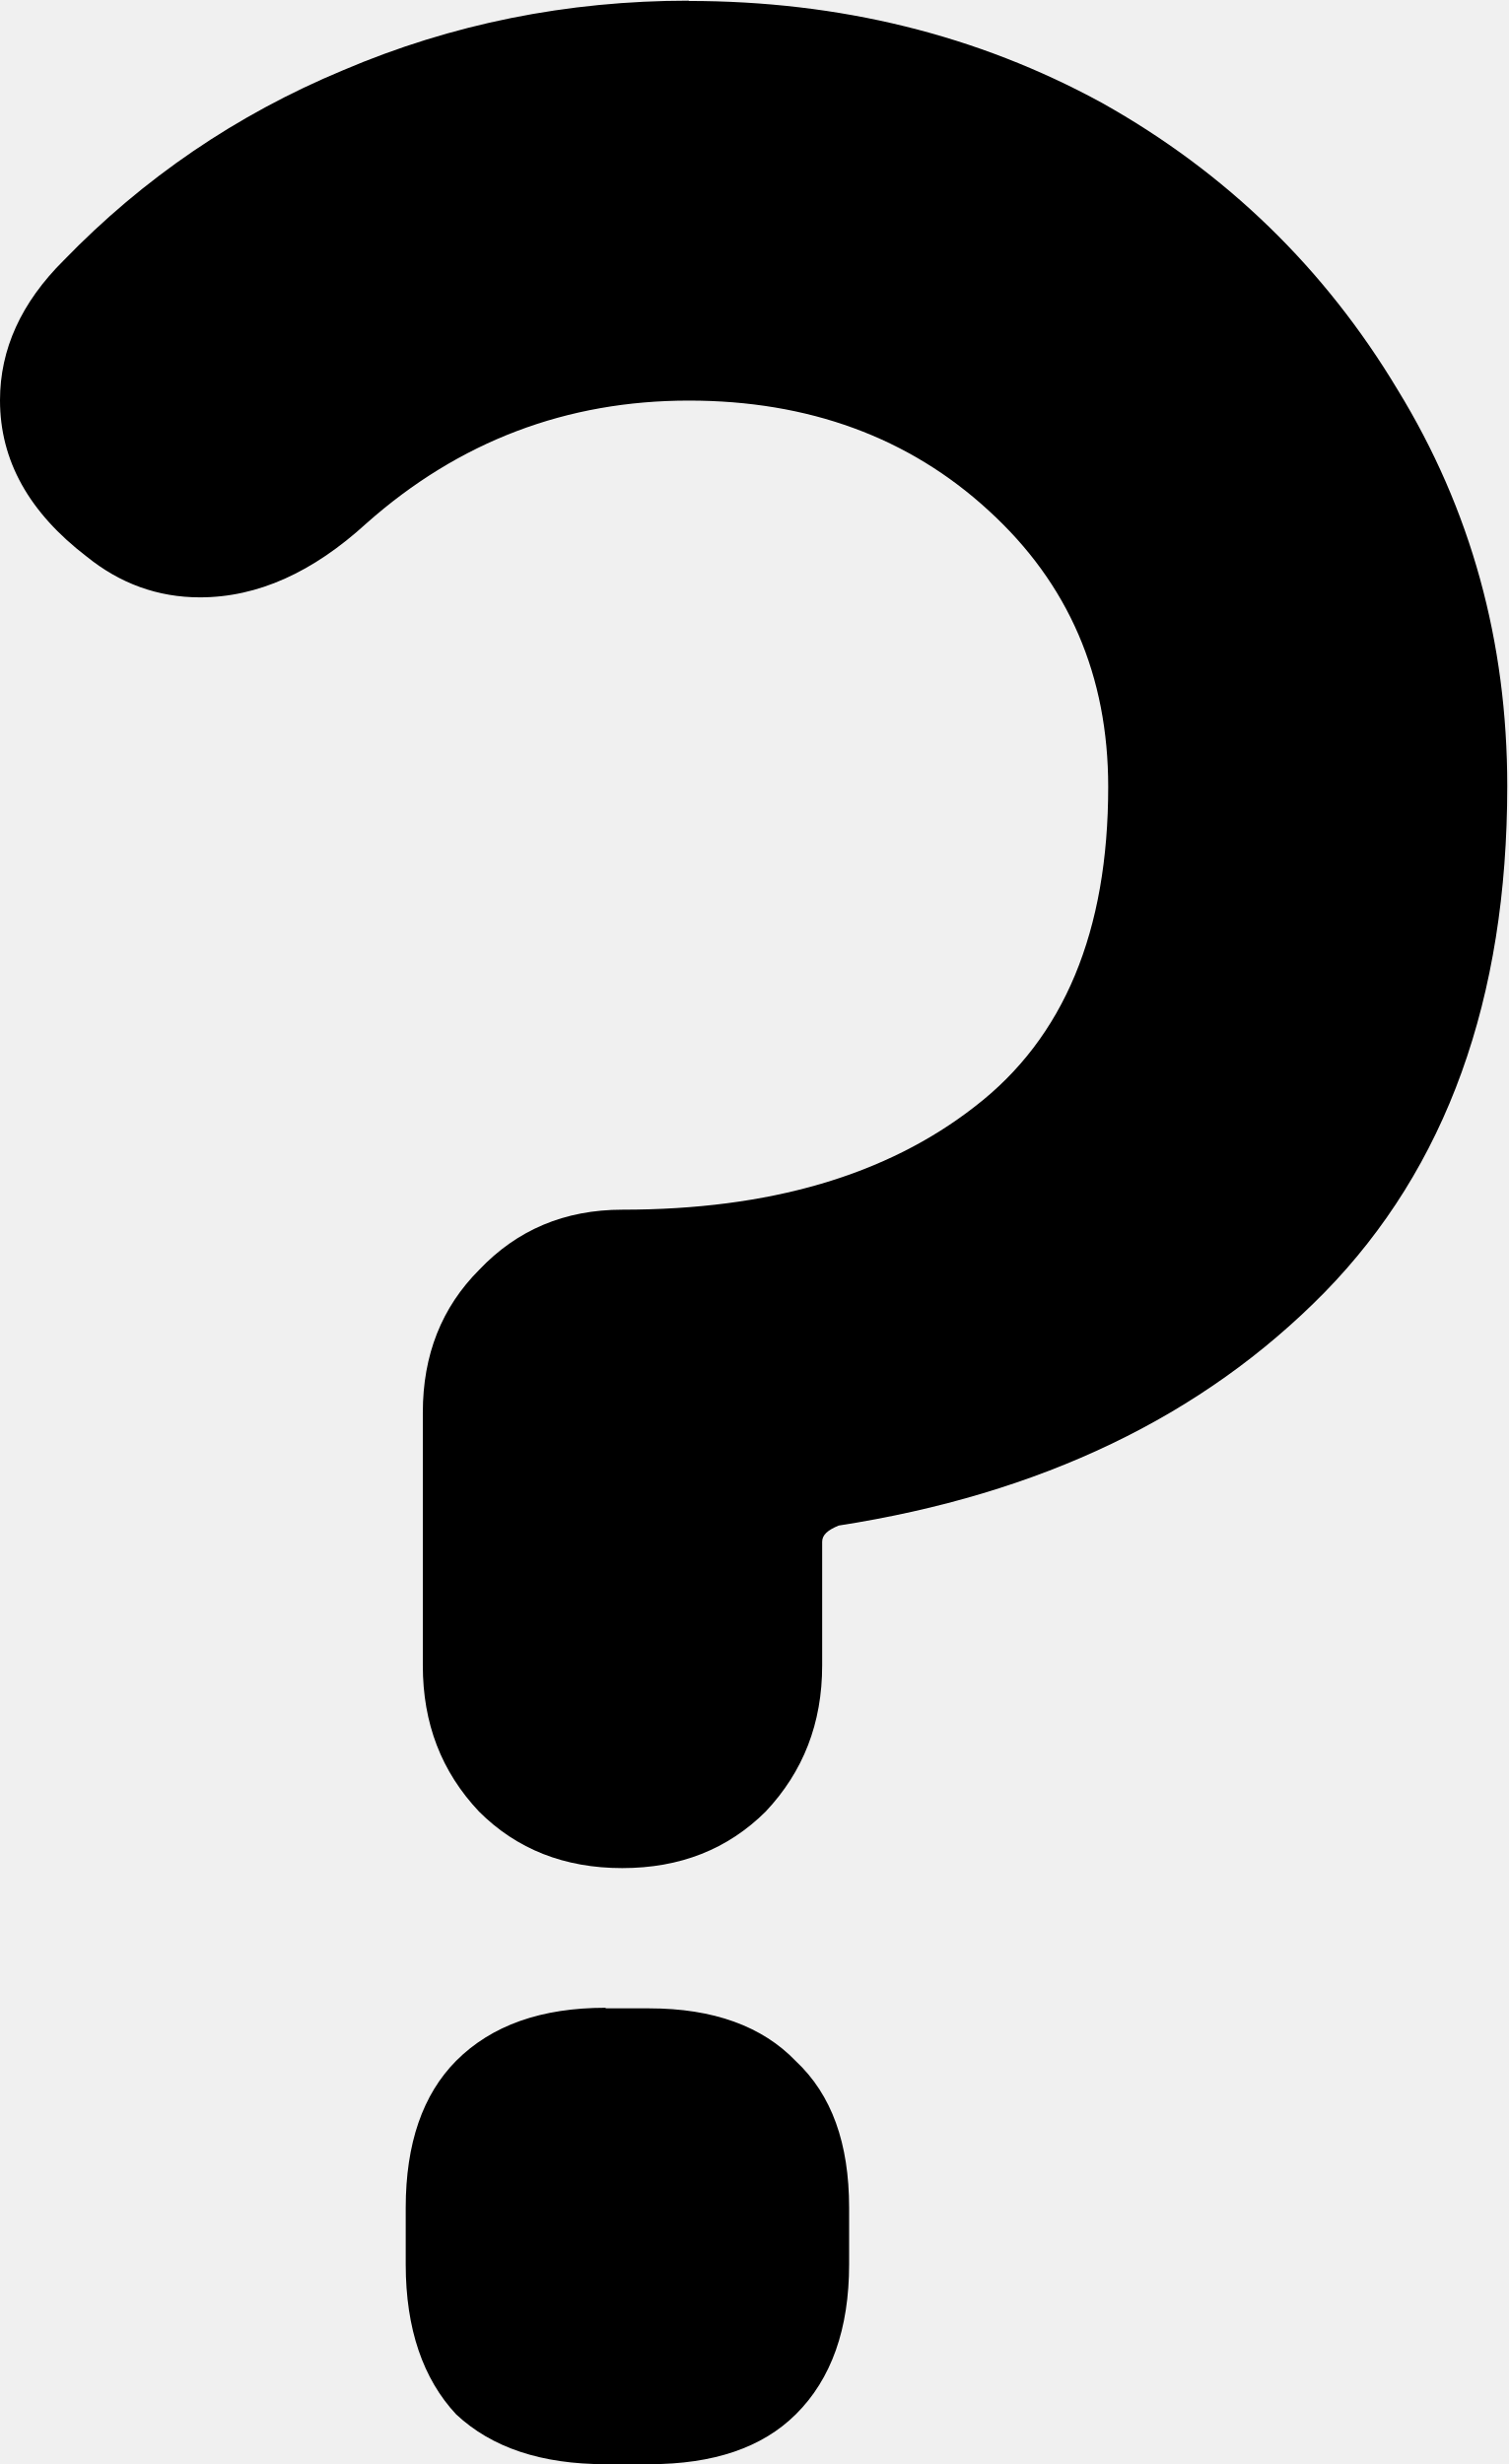
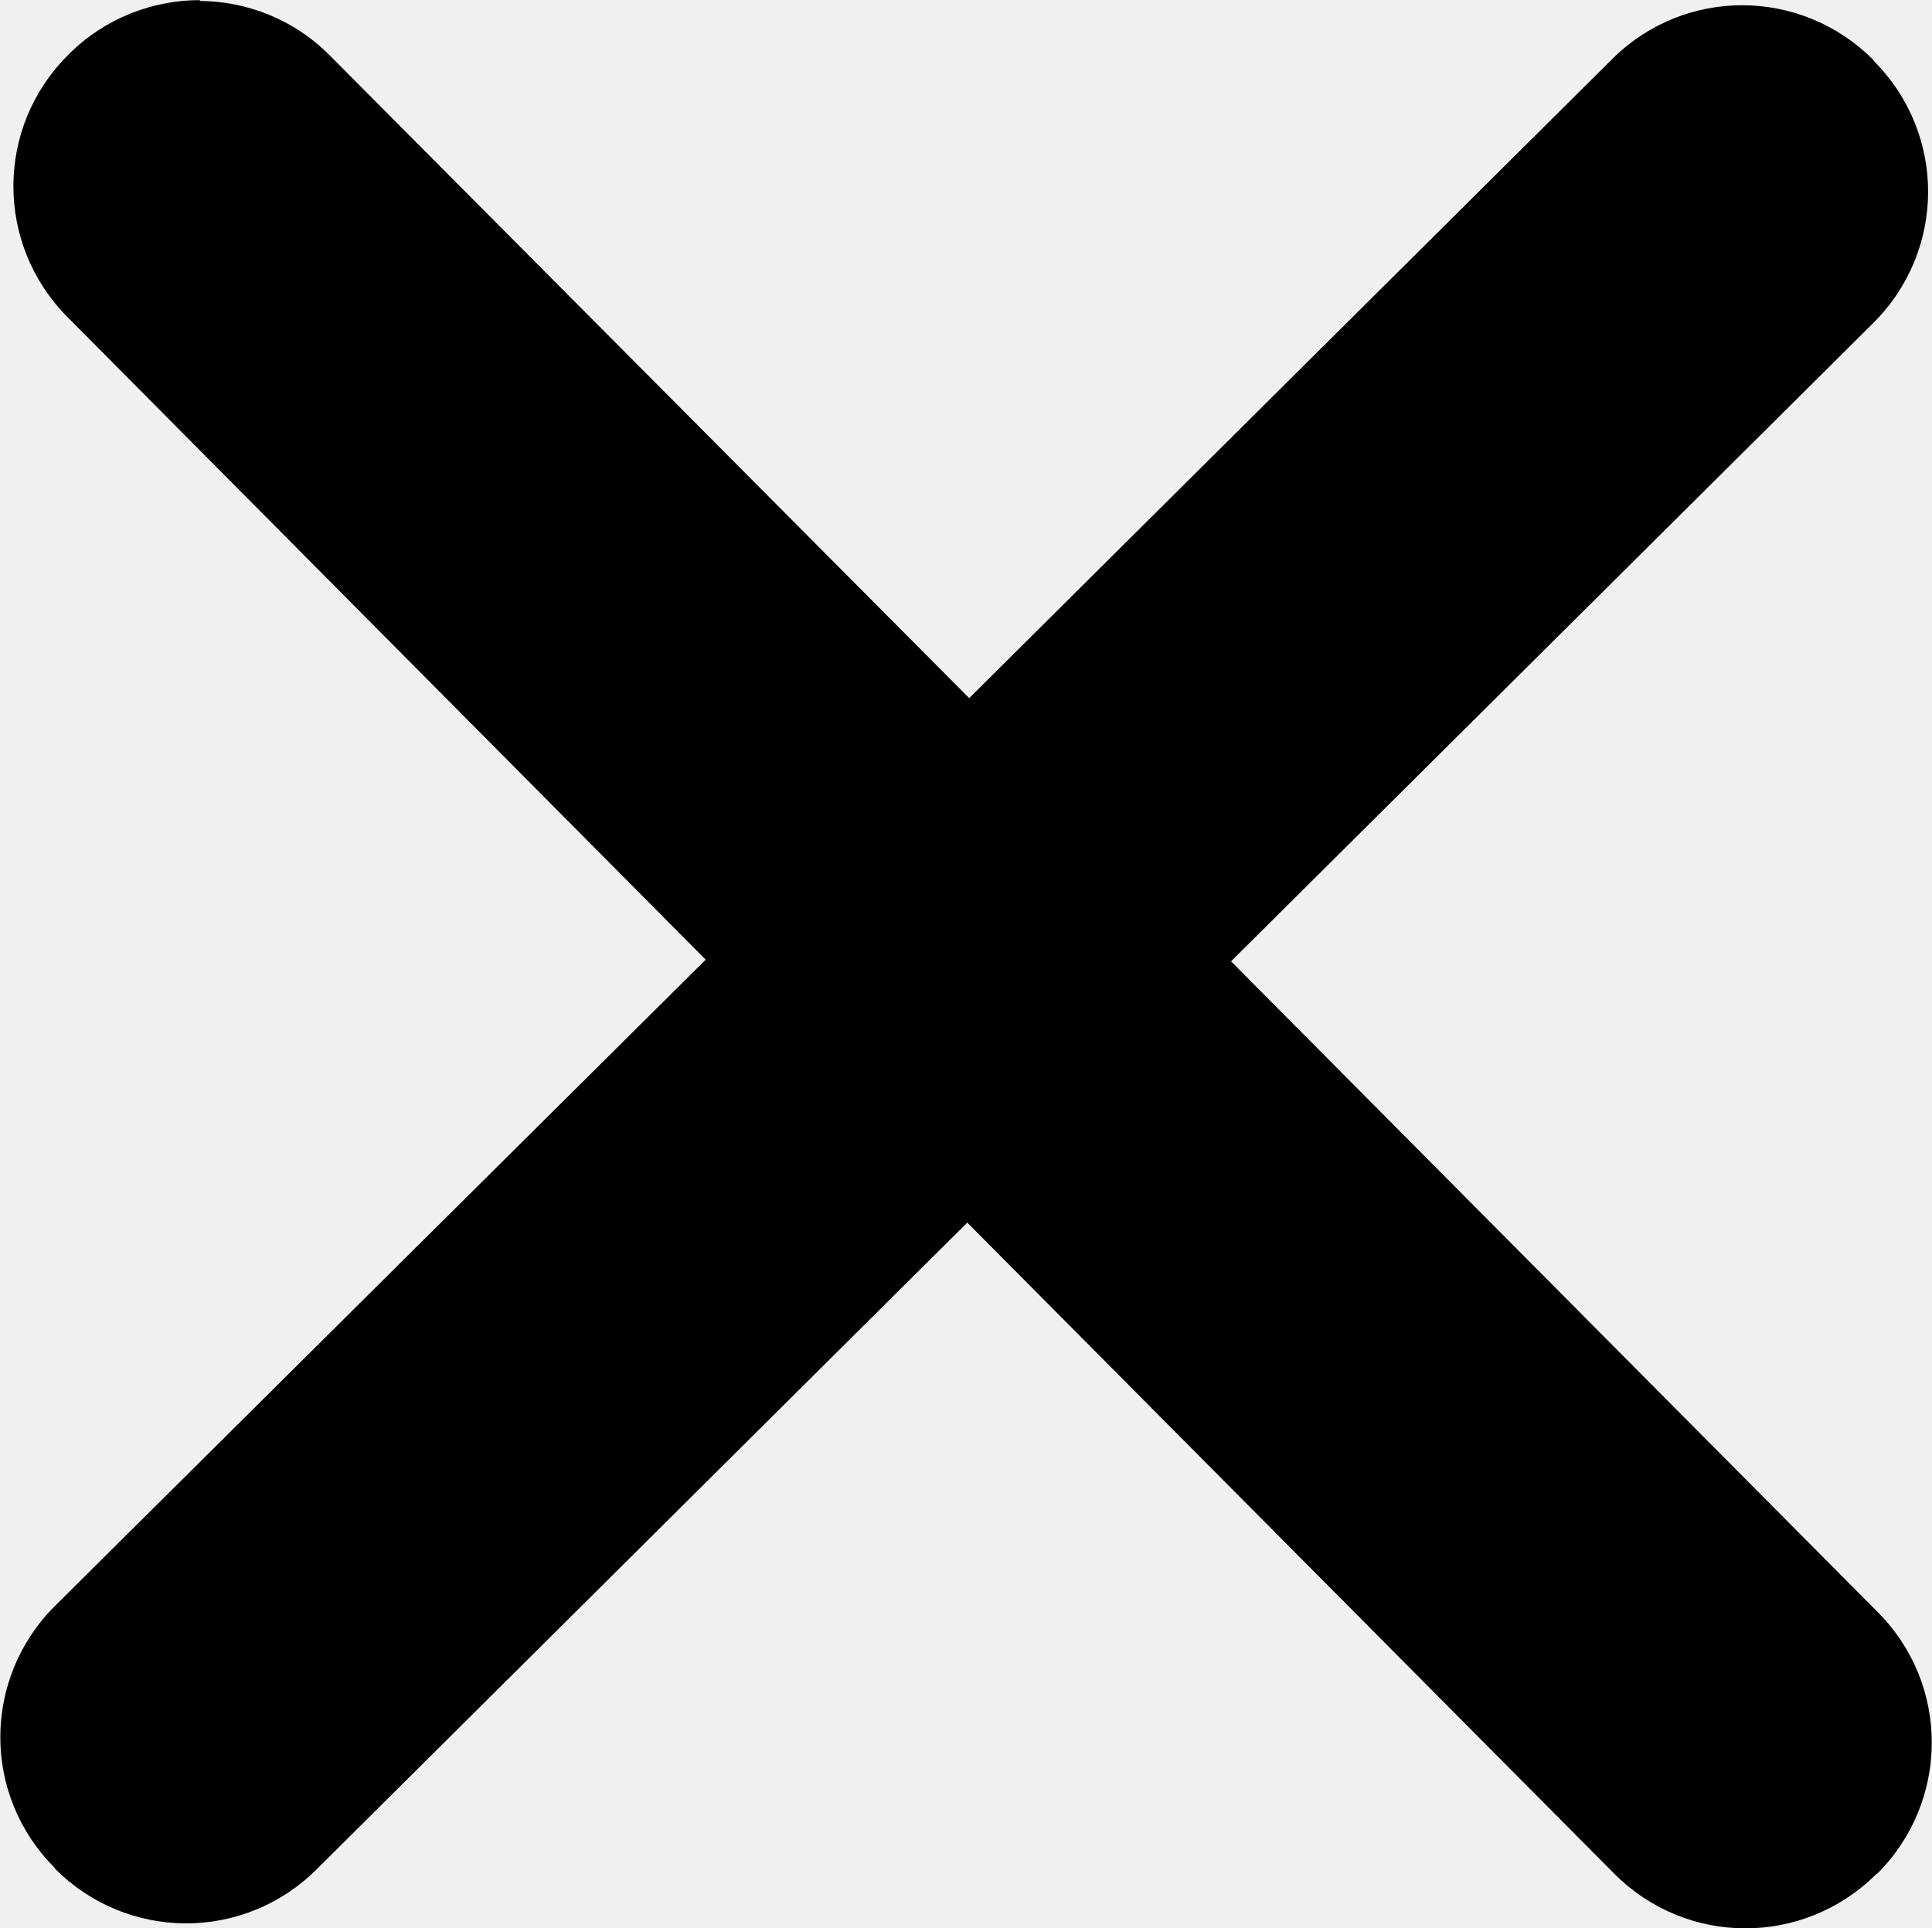
- <svg xmlns="http://www.w3.org/2000/svg" width="5551.534" height="9068.73" viewBox="0 0 5.205 8.502" id="svg2">
+ <svg xmlns="http://www.w3.org/2000/svg" width="1.976mm" height="1.972mm" viewBox="0 0 7 6.988" id="svg2" version="1.1">
  <defs id="defs4">
    <style id="style4297">.cls-1{fill:#fff;}</style>
  </defs>
-   <g id="layer1">
-     <path style="line-height:0%" d="M2.377.002c-.42 0-.818.08-1.193.24C.816.395.494.615.22.898c-.147.146-.22.307-.22.483 0 .208.1.387.3.54.114.092.244.14.39.14.2 0 .39-.087.574-.255.32-.284.692-.424 1.113-.424.413 0 .76.127 1.035.38.276.252.412.57.412.953 0 .498-.152.866-.46 1.103-.305.238-.71.356-1.216.356-.2 0-.364.07-.494.207-.13.13-.195.294-.195.493v.873c0 .2.064.366.194.504.13.13.295.195.494.195.2 0 .364-.065.495-.195.13-.138.195-.305.195-.504V5.32c0-.023.018-.04.057-.056.696-.108 1.256-.376 1.677-.805.42-.43.63-1.012.63-1.747 0-.498-.125-.954-.378-1.367-.252-.42-.592-.75-1.02-.99C3.373.12 2.897.003 2.376.003zM2.09 6.928c-.222 0-.393.06-.516.183-.115.116-.174.285-.174.507v.196c0 .222.06.395.174.517.123.115.294.172.516.172h.15c.222 0 .39-.057.506-.172.123-.122.184-.295.184-.518v-.195c0-.222-.06-.39-.184-.506-.115-.12-.284-.182-.506-.182h-.15z" id="text4324" font-size="33.415" font-family="sans-serif" letter-spacing="0" word-spacing="0" />
+   <g id="layer1" transform="translate(-408.7254,-544.5426)">
+     <g id="Layer_1" transform="translate(381.6014,551.3859)" />
+     <path d="m 409.449,544.543 c -0.171,0 -0.344,0.065 -0.475,0.196 l -0.004,0.004 c -0.262,0.262 -0.263,0.684 -0.002,0.948 l 2.314,2.33 -2.359,2.343 c -0.262,0.262 -0.264,0.684 -0.002,0.947 l 0.003,0.005 c 0.262,0.263 0.684,0.264 0.947,0.003 l 2.359,-2.345 2.345,2.36 c 0.262,0.263 0.684,0.264 0.948,0.003 l 0.005,-0.003 c 0.262,-0.262 0.264,-0.684 0.003,-0.947 l -2.345,-2.36 2.328,-2.314 c 0.263,-0.262 0.265,-0.684 0.003,-0.948 l -0.003,-0.005 c -0.262,-0.263 -0.684,-0.265 -0.947,-0.003 l -2.33,2.316 -2.316,-2.328 c -0.13,-0.132 -0.302,-0.198 -0.473,-0.199 z" id="rect4301" style="fill:#000000" />
  </g>
-   <style id="style4137">.st0{fill:#797979;}</style>
-   <style id="style4137-0">.st0{fill:#797979;}</style>
-   <style id="style4212">.st0{fill:#797979;}</style>
+   <style id="style4137" type="text/css">
+ 	.st0{fill:#797979;}
+ </style>
+   <style id="style4137-0" type="text/css">
+ 	.st0{fill:#797979;}
+ </style>
+   <style id="style4212" type="text/css">
+ 	.st0{fill:#797979;}
+ </style>
</svg>
